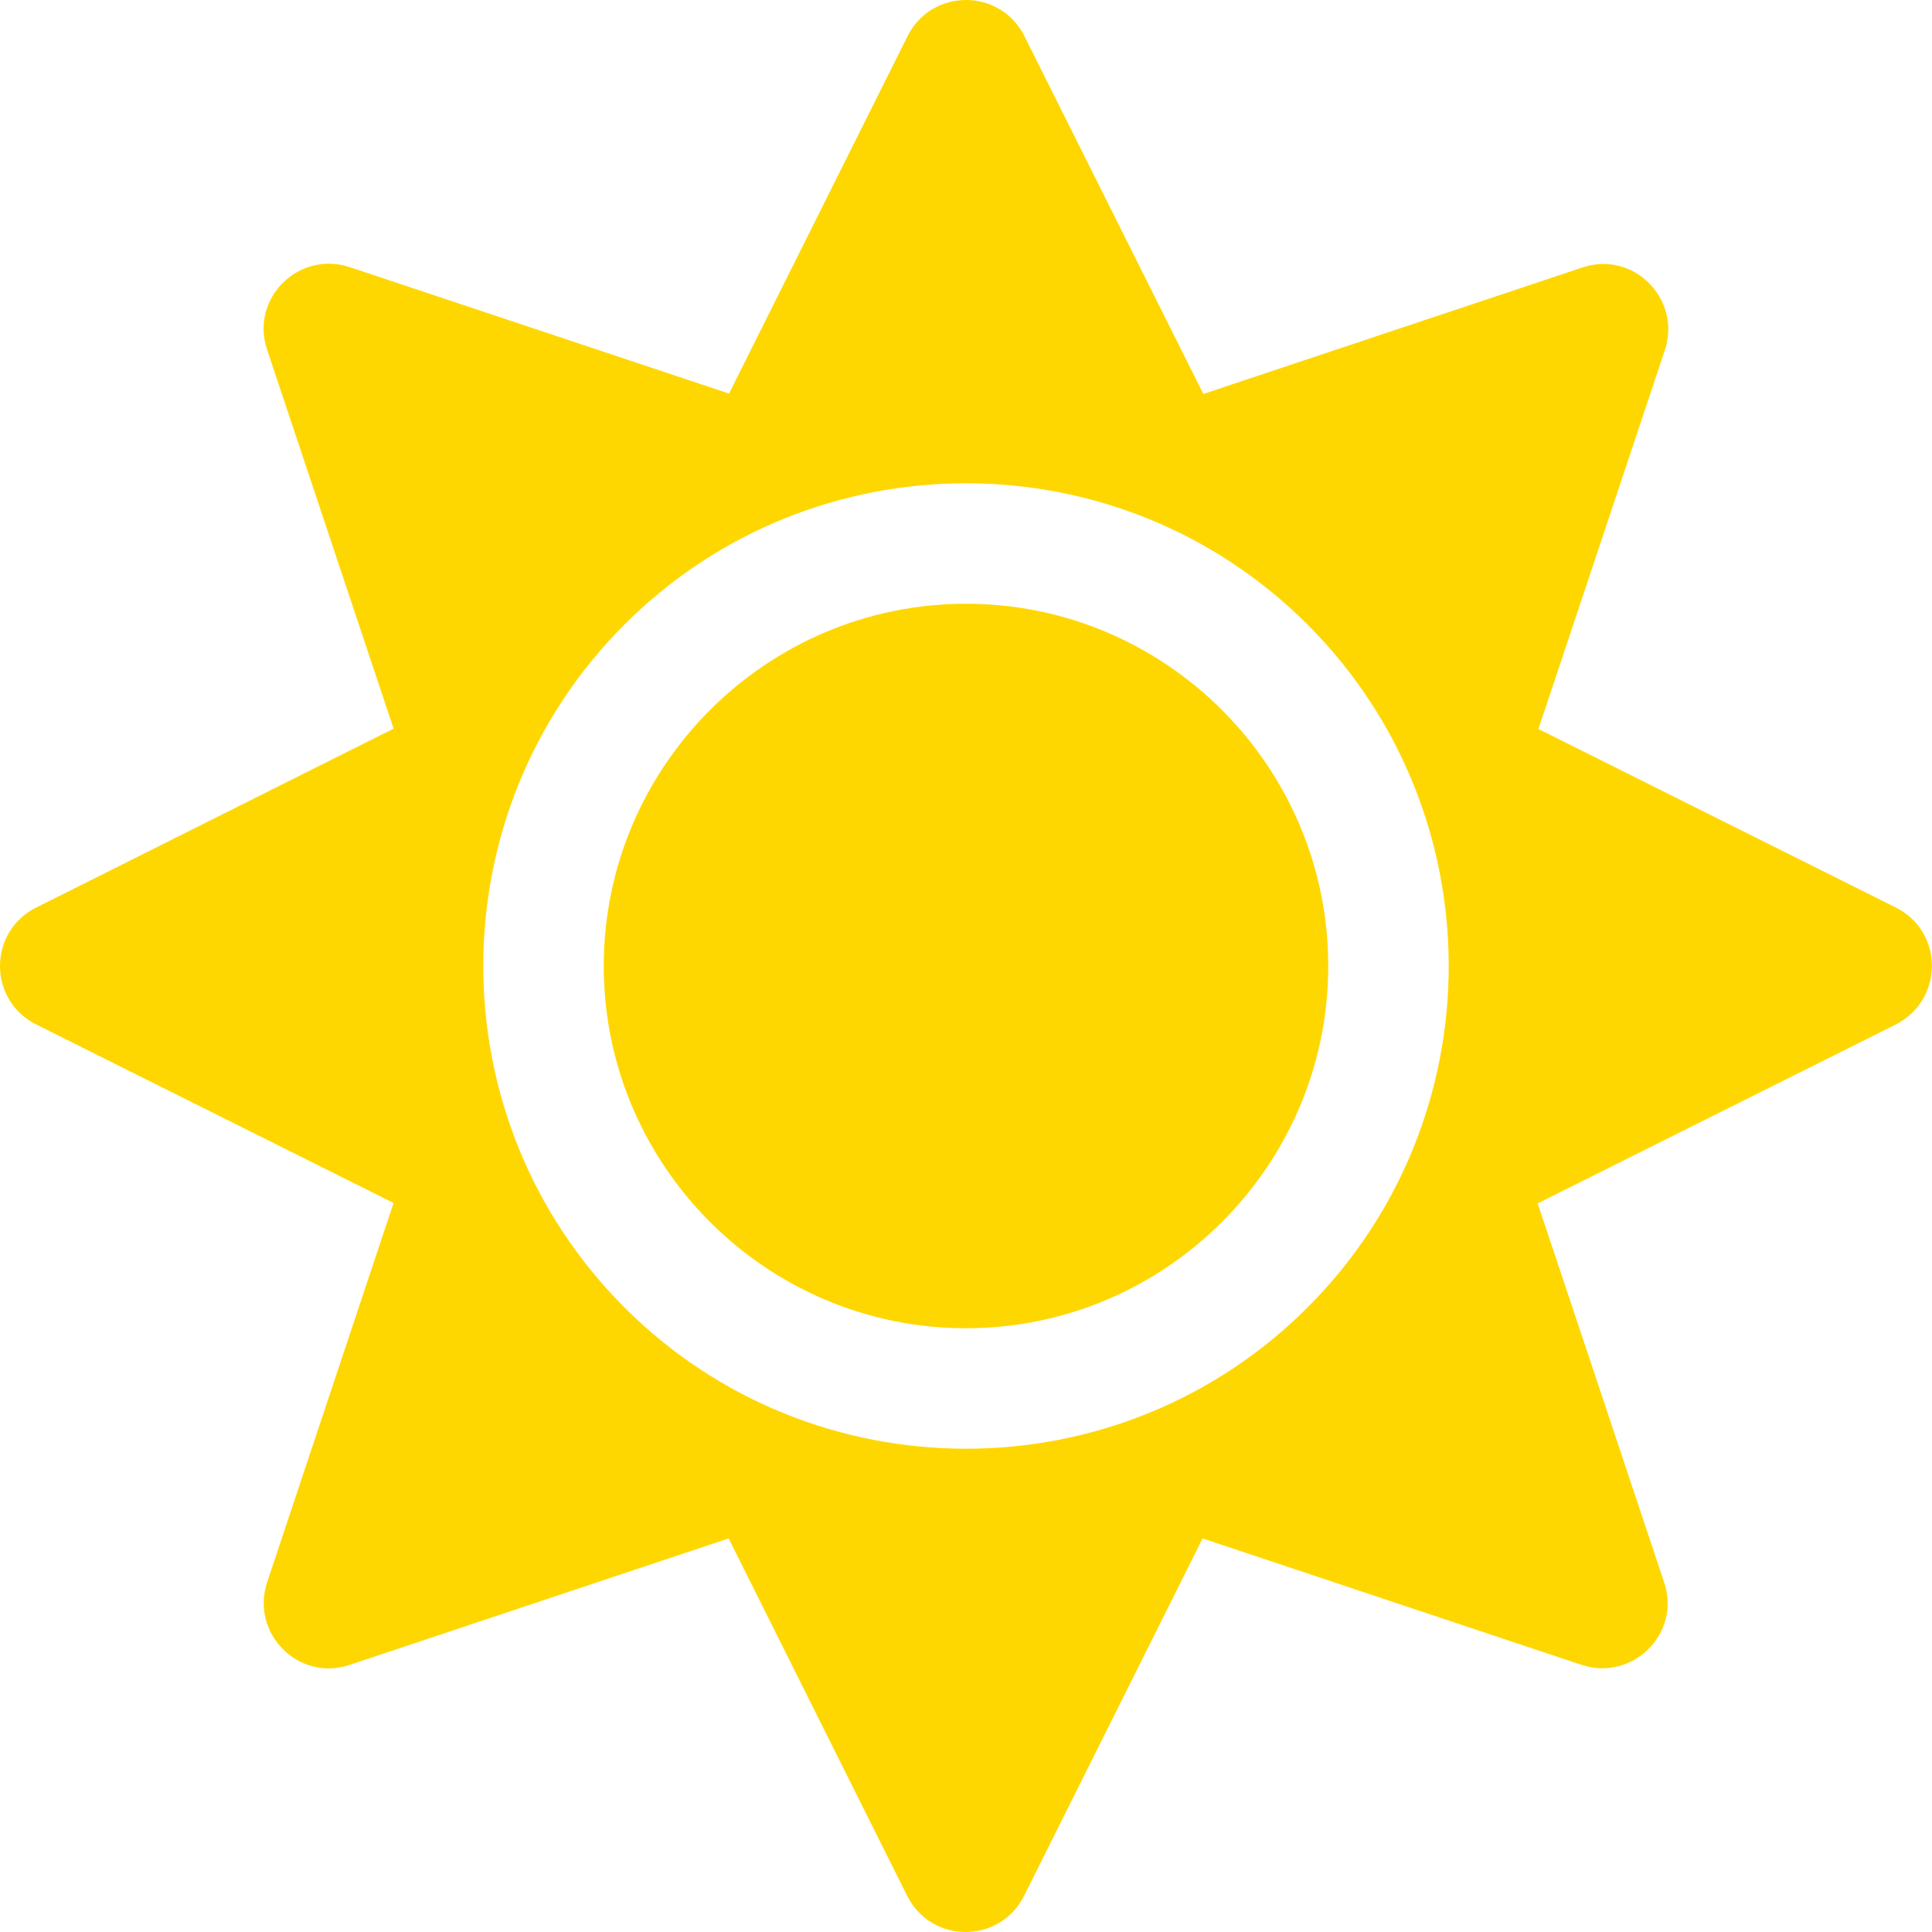
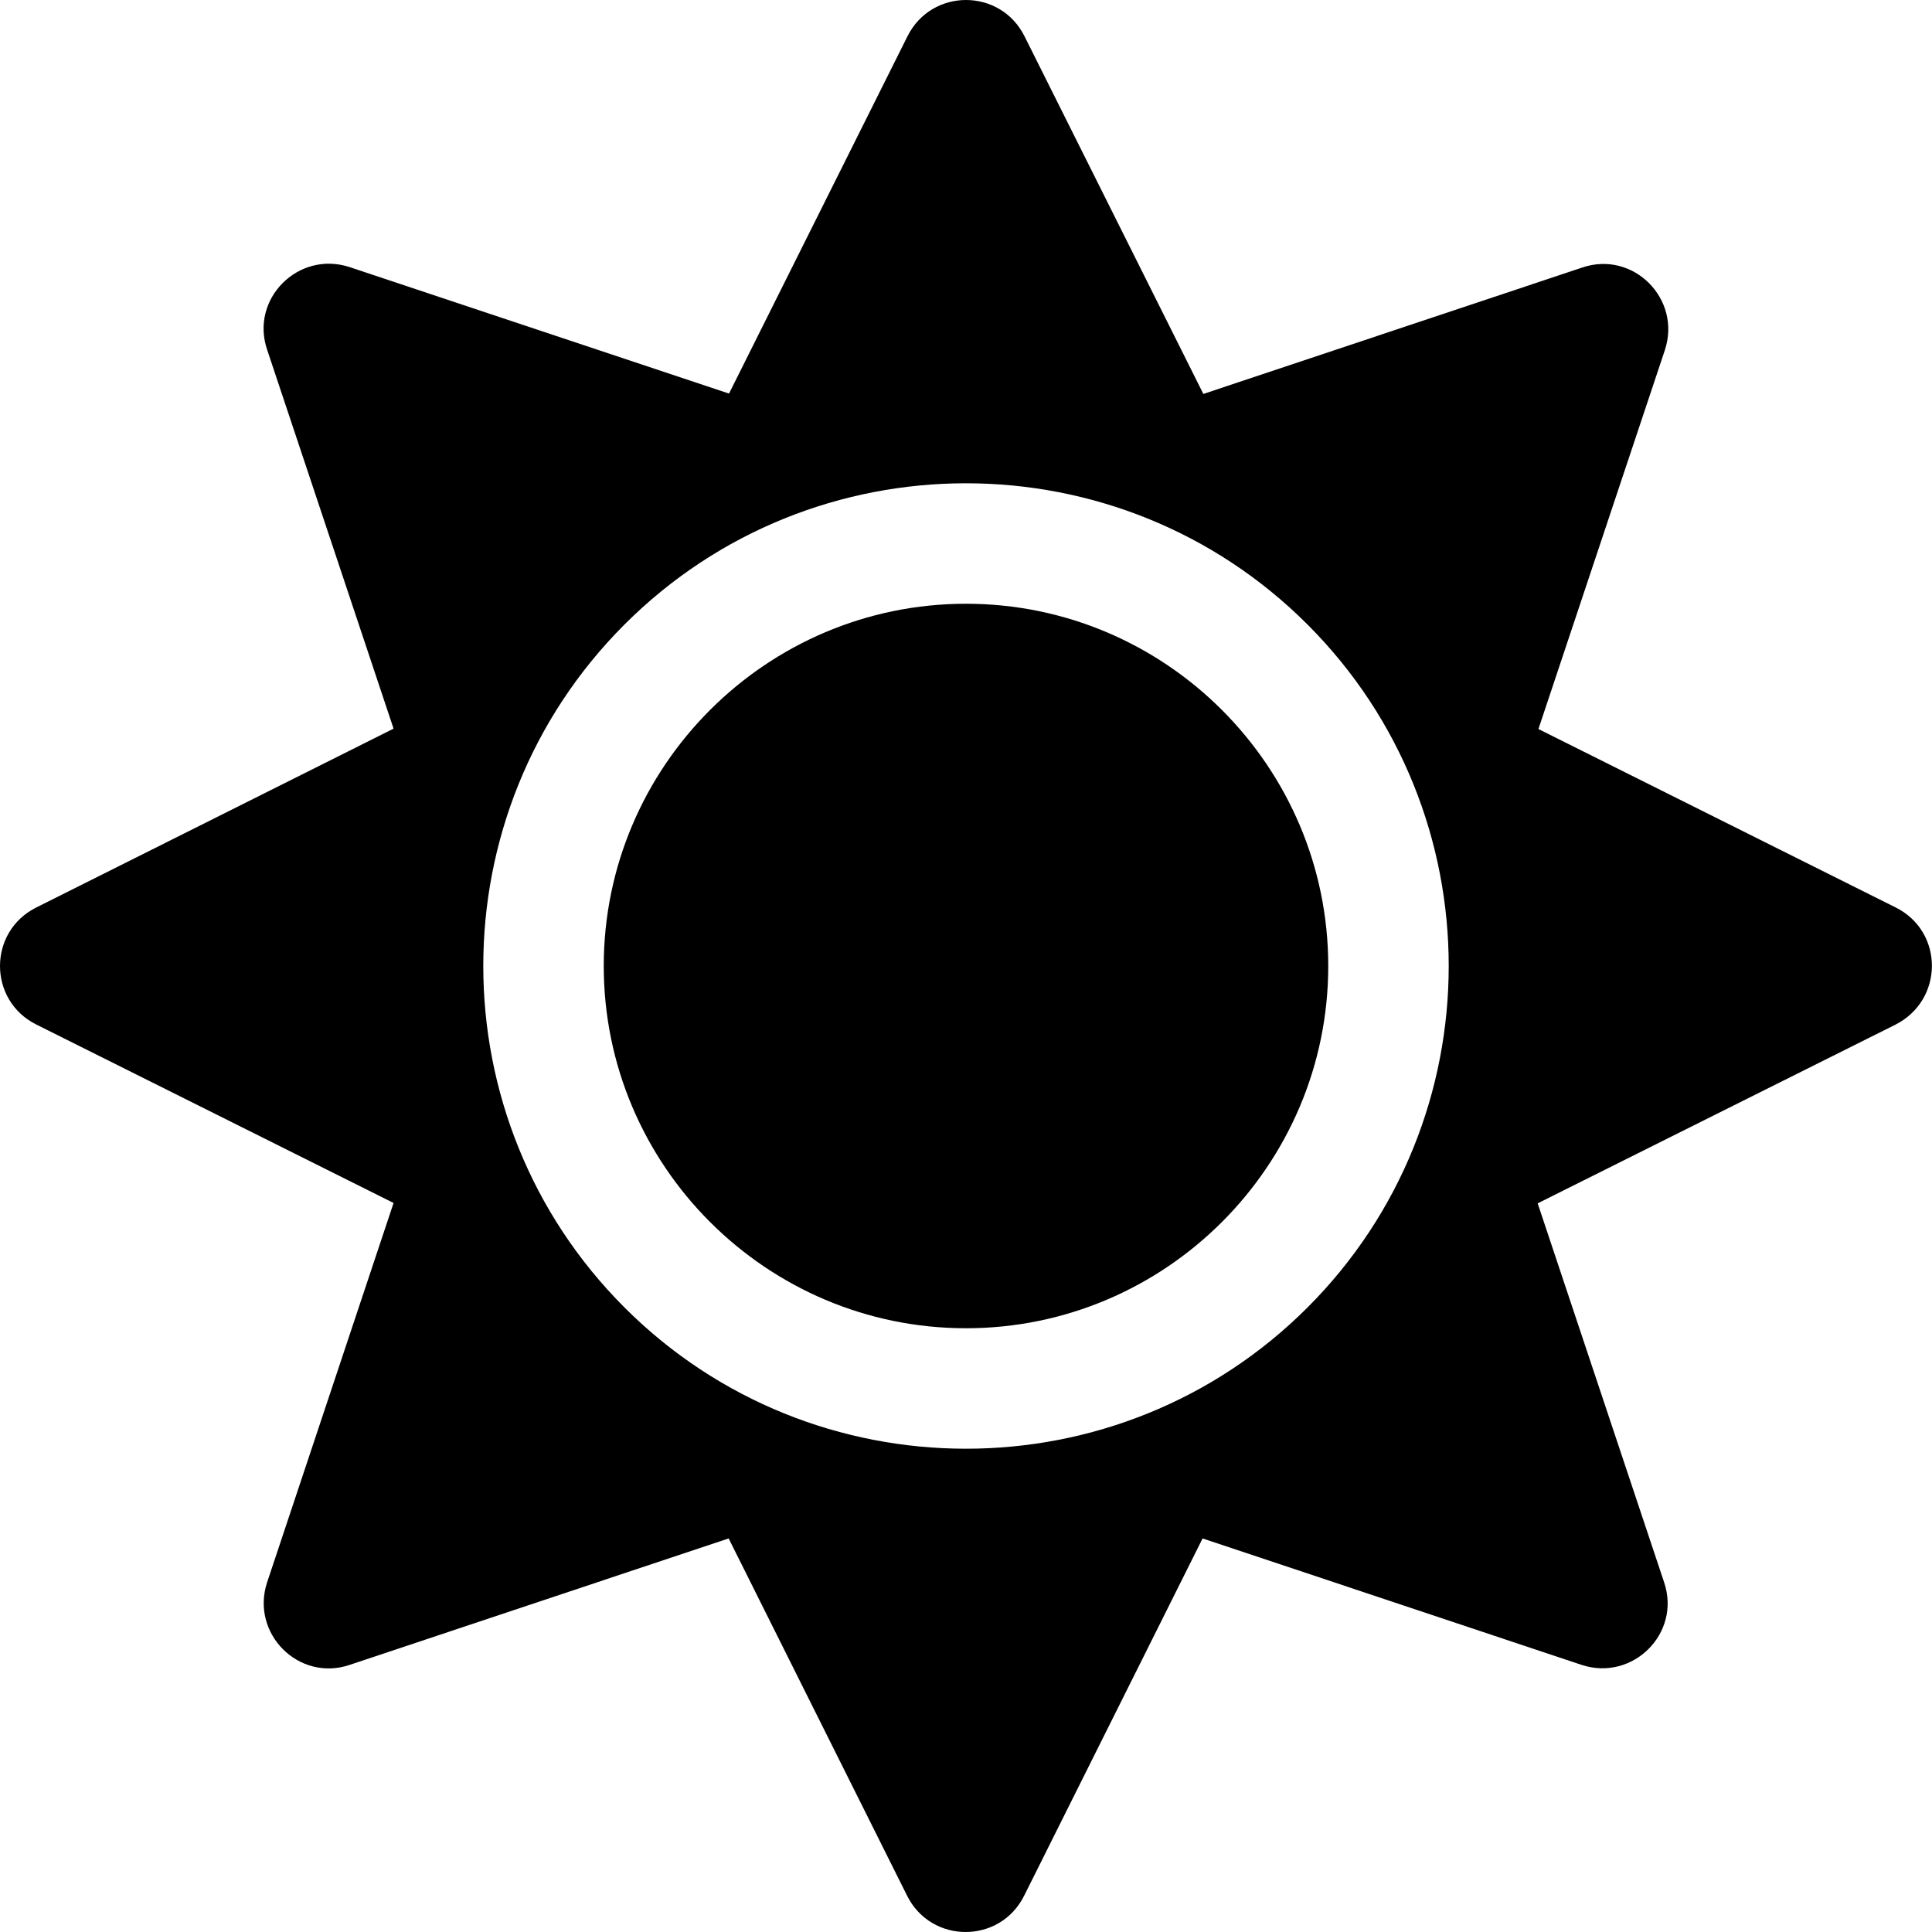
<svg xmlns="http://www.w3.org/2000/svg" aria-hidden="true" focusable="false" data-prefix="fas" data-icon="sun" class="svg-inline--fa fa-sun fa-w-16" role="img" viewBox="0 0 512 512">
-   <path fill="gold" d="M256 160c-52.9 0-96 43.1-96 96s43.1 96 96 96 96-43.1 96-96-43.1-96-96-96zm246.4 80.5l-94.7-47.3 33.5-100.4c4.5-13.6-8.4-26.5-21.9-21.9l-100.4 33.5-47.4-94.8c-6.4-12.8-24.6-12.8-31 0l-47.3 94.7L92.7 70.8c-13.6-4.5-26.5 8.4-21.9 21.9l33.5 100.4-94.7 47.4c-12.8 6.4-12.8 24.6 0 31l94.7 47.3-33.5 100.5c-4.5 13.6 8.4 26.5 21.9 21.9l100.4-33.5 47.3 94.7c6.4 12.8 24.6 12.8 31 0l47.3-94.7 100.4 33.5c13.6 4.5 26.5-8.4 21.9-21.9l-33.5-100.4 94.7-47.3c13-6.5 13-24.7.2-31.1zm-155.9 106c-49.9 49.9-131.1 49.9-181 0-49.9-49.9-49.9-131.1 0-181 49.9-49.9 131.1-49.9 181 0 49.9 49.9 49.9 131.1 0 181z" />
+   <path fill="black" d="M256 160c-52.9 0-96 43.1-96 96s43.1 96 96 96 96-43.1 96-96-43.1-96-96-96zm246.4 80.5l-94.7-47.3 33.5-100.4c4.5-13.6-8.4-26.5-21.9-21.9l-100.4 33.5-47.4-94.8c-6.4-12.8-24.6-12.8-31 0l-47.3 94.7L92.7 70.8c-13.6-4.5-26.5 8.4-21.9 21.9l33.5 100.4-94.7 47.4c-12.8 6.4-12.8 24.6 0 31l94.7 47.3-33.5 100.5c-4.5 13.6 8.4 26.5 21.9 21.9l100.4-33.5 47.3 94.7c6.4 12.8 24.6 12.8 31 0l47.3-94.7 100.4 33.5c13.6 4.5 26.5-8.4 21.9-21.9l-33.5-100.4 94.7-47.3c13-6.5 13-24.7.2-31.1zm-155.9 106c-49.9 49.9-131.1 49.9-181 0-49.9-49.9-49.9-131.1 0-181 49.9-49.9 131.1-49.9 181 0 49.9 49.9 49.9 131.1 0 181z" />
</svg>
